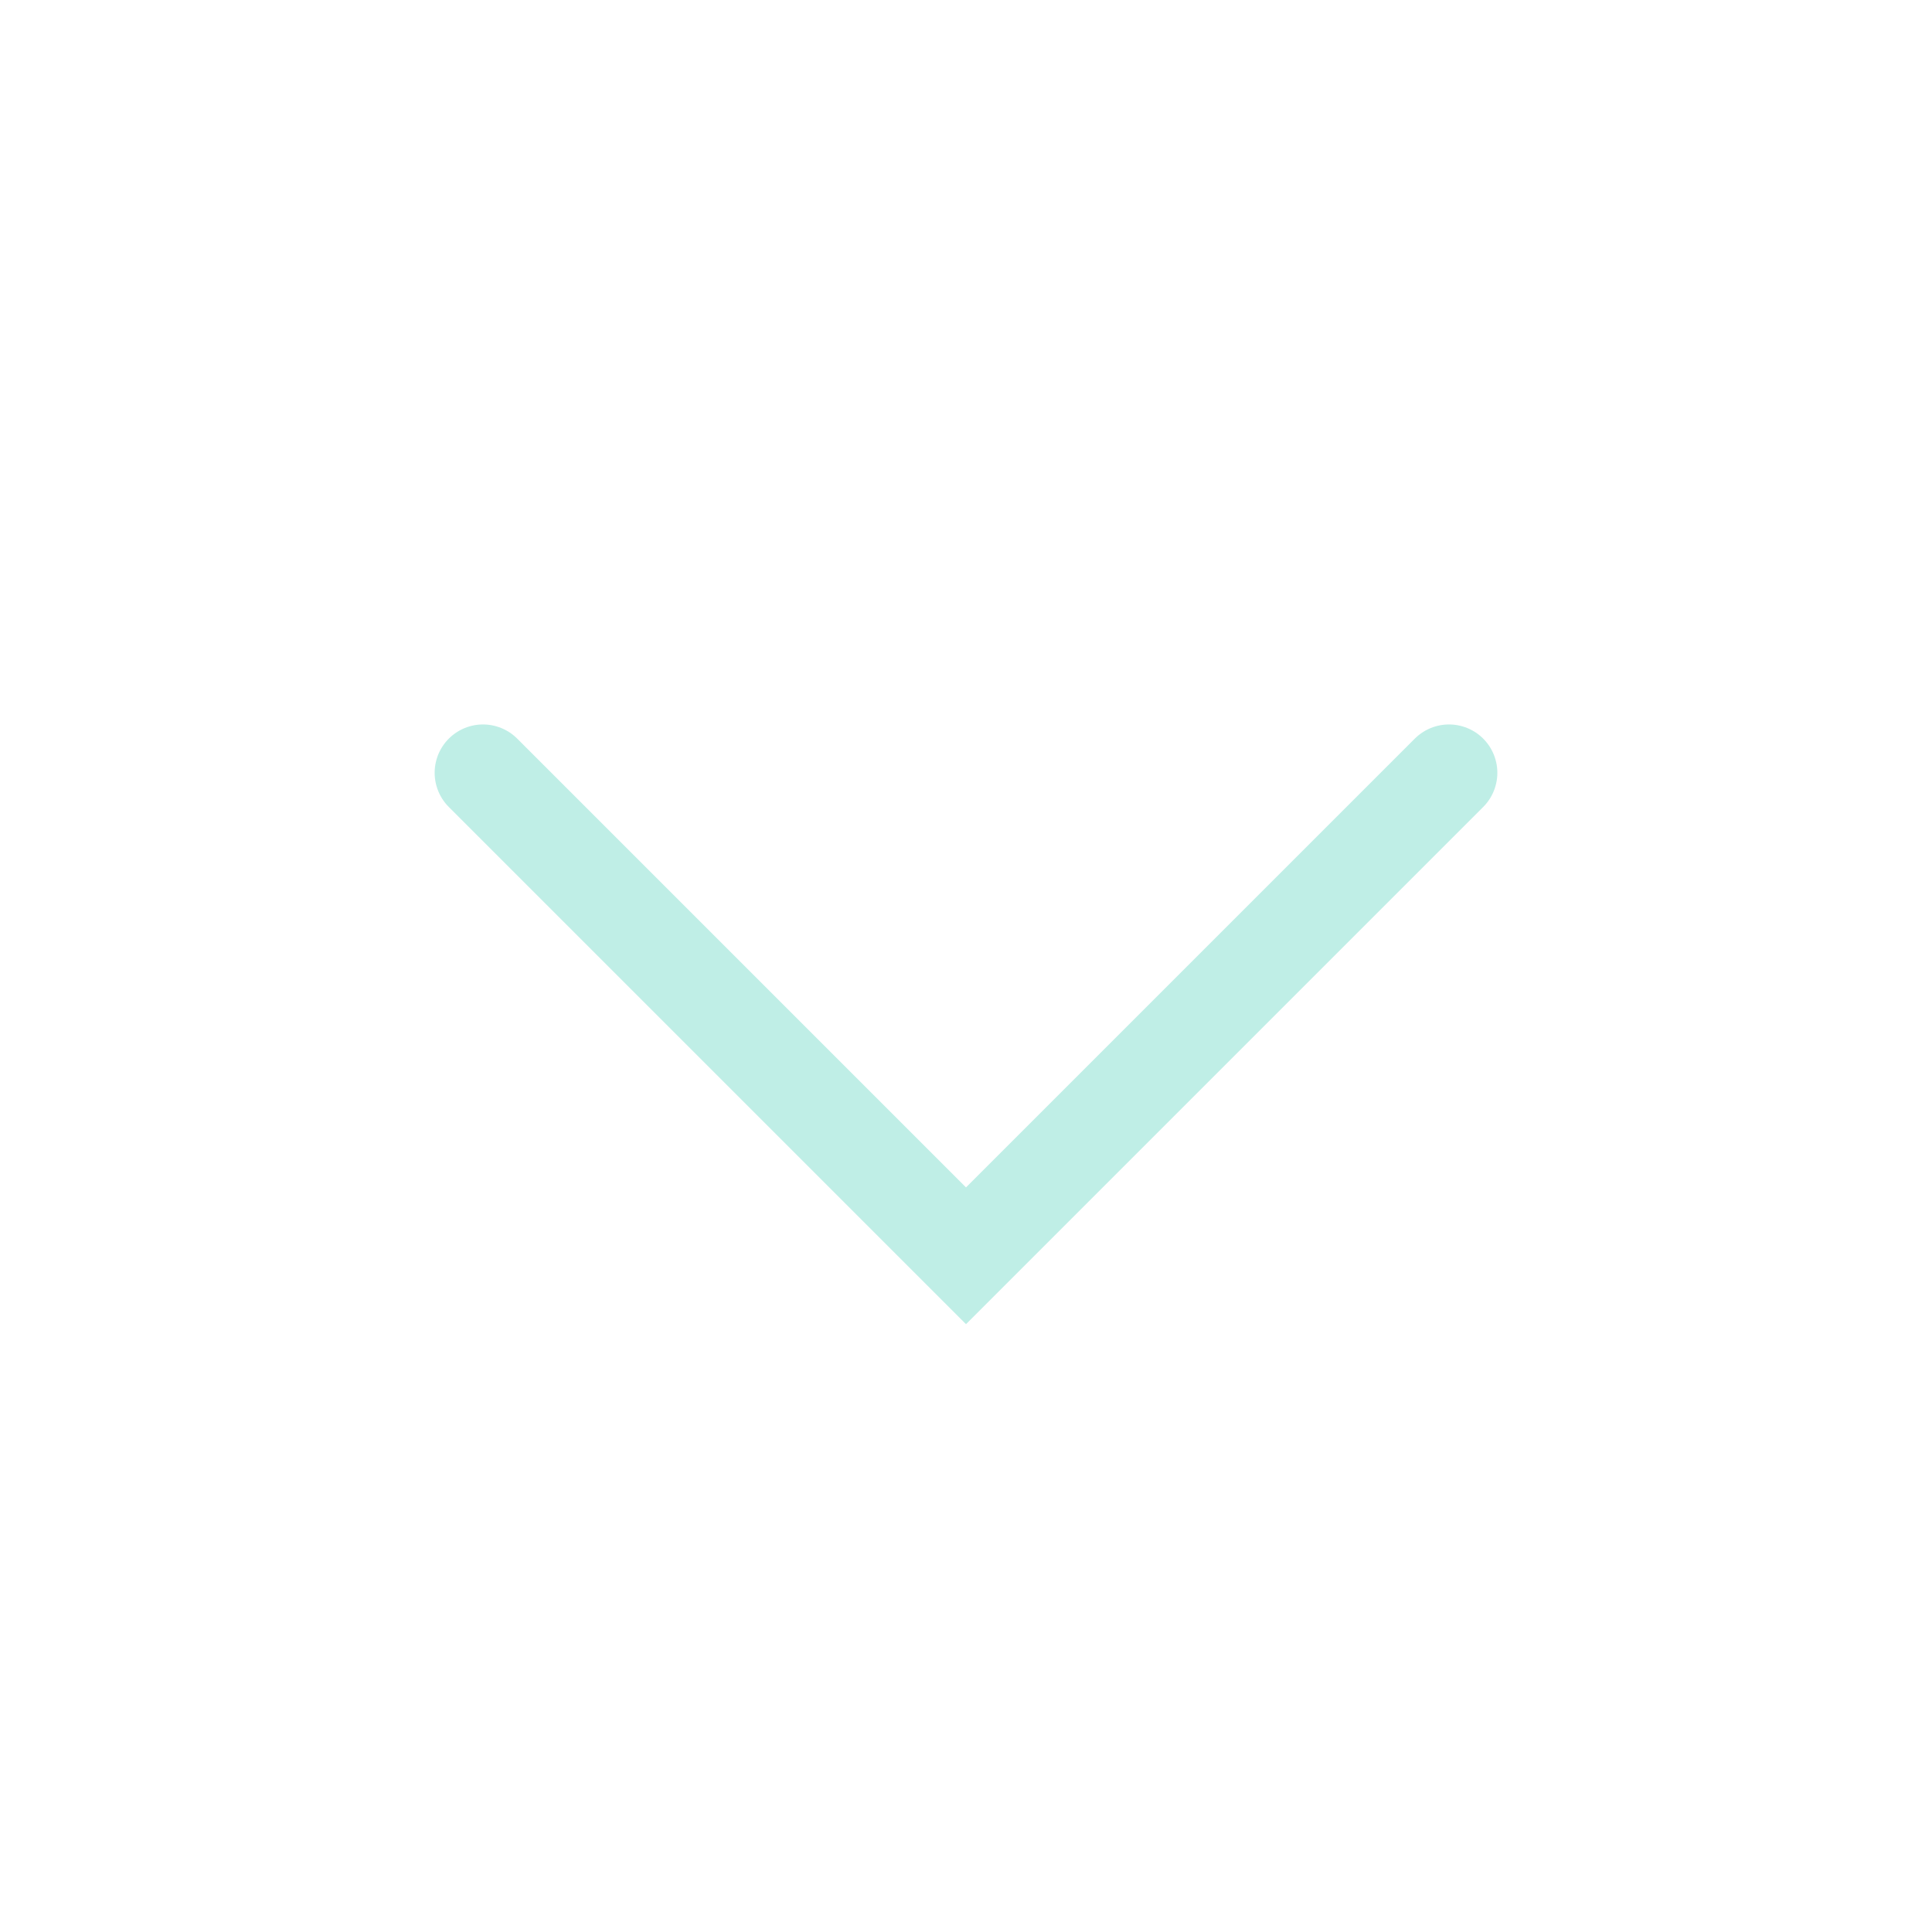
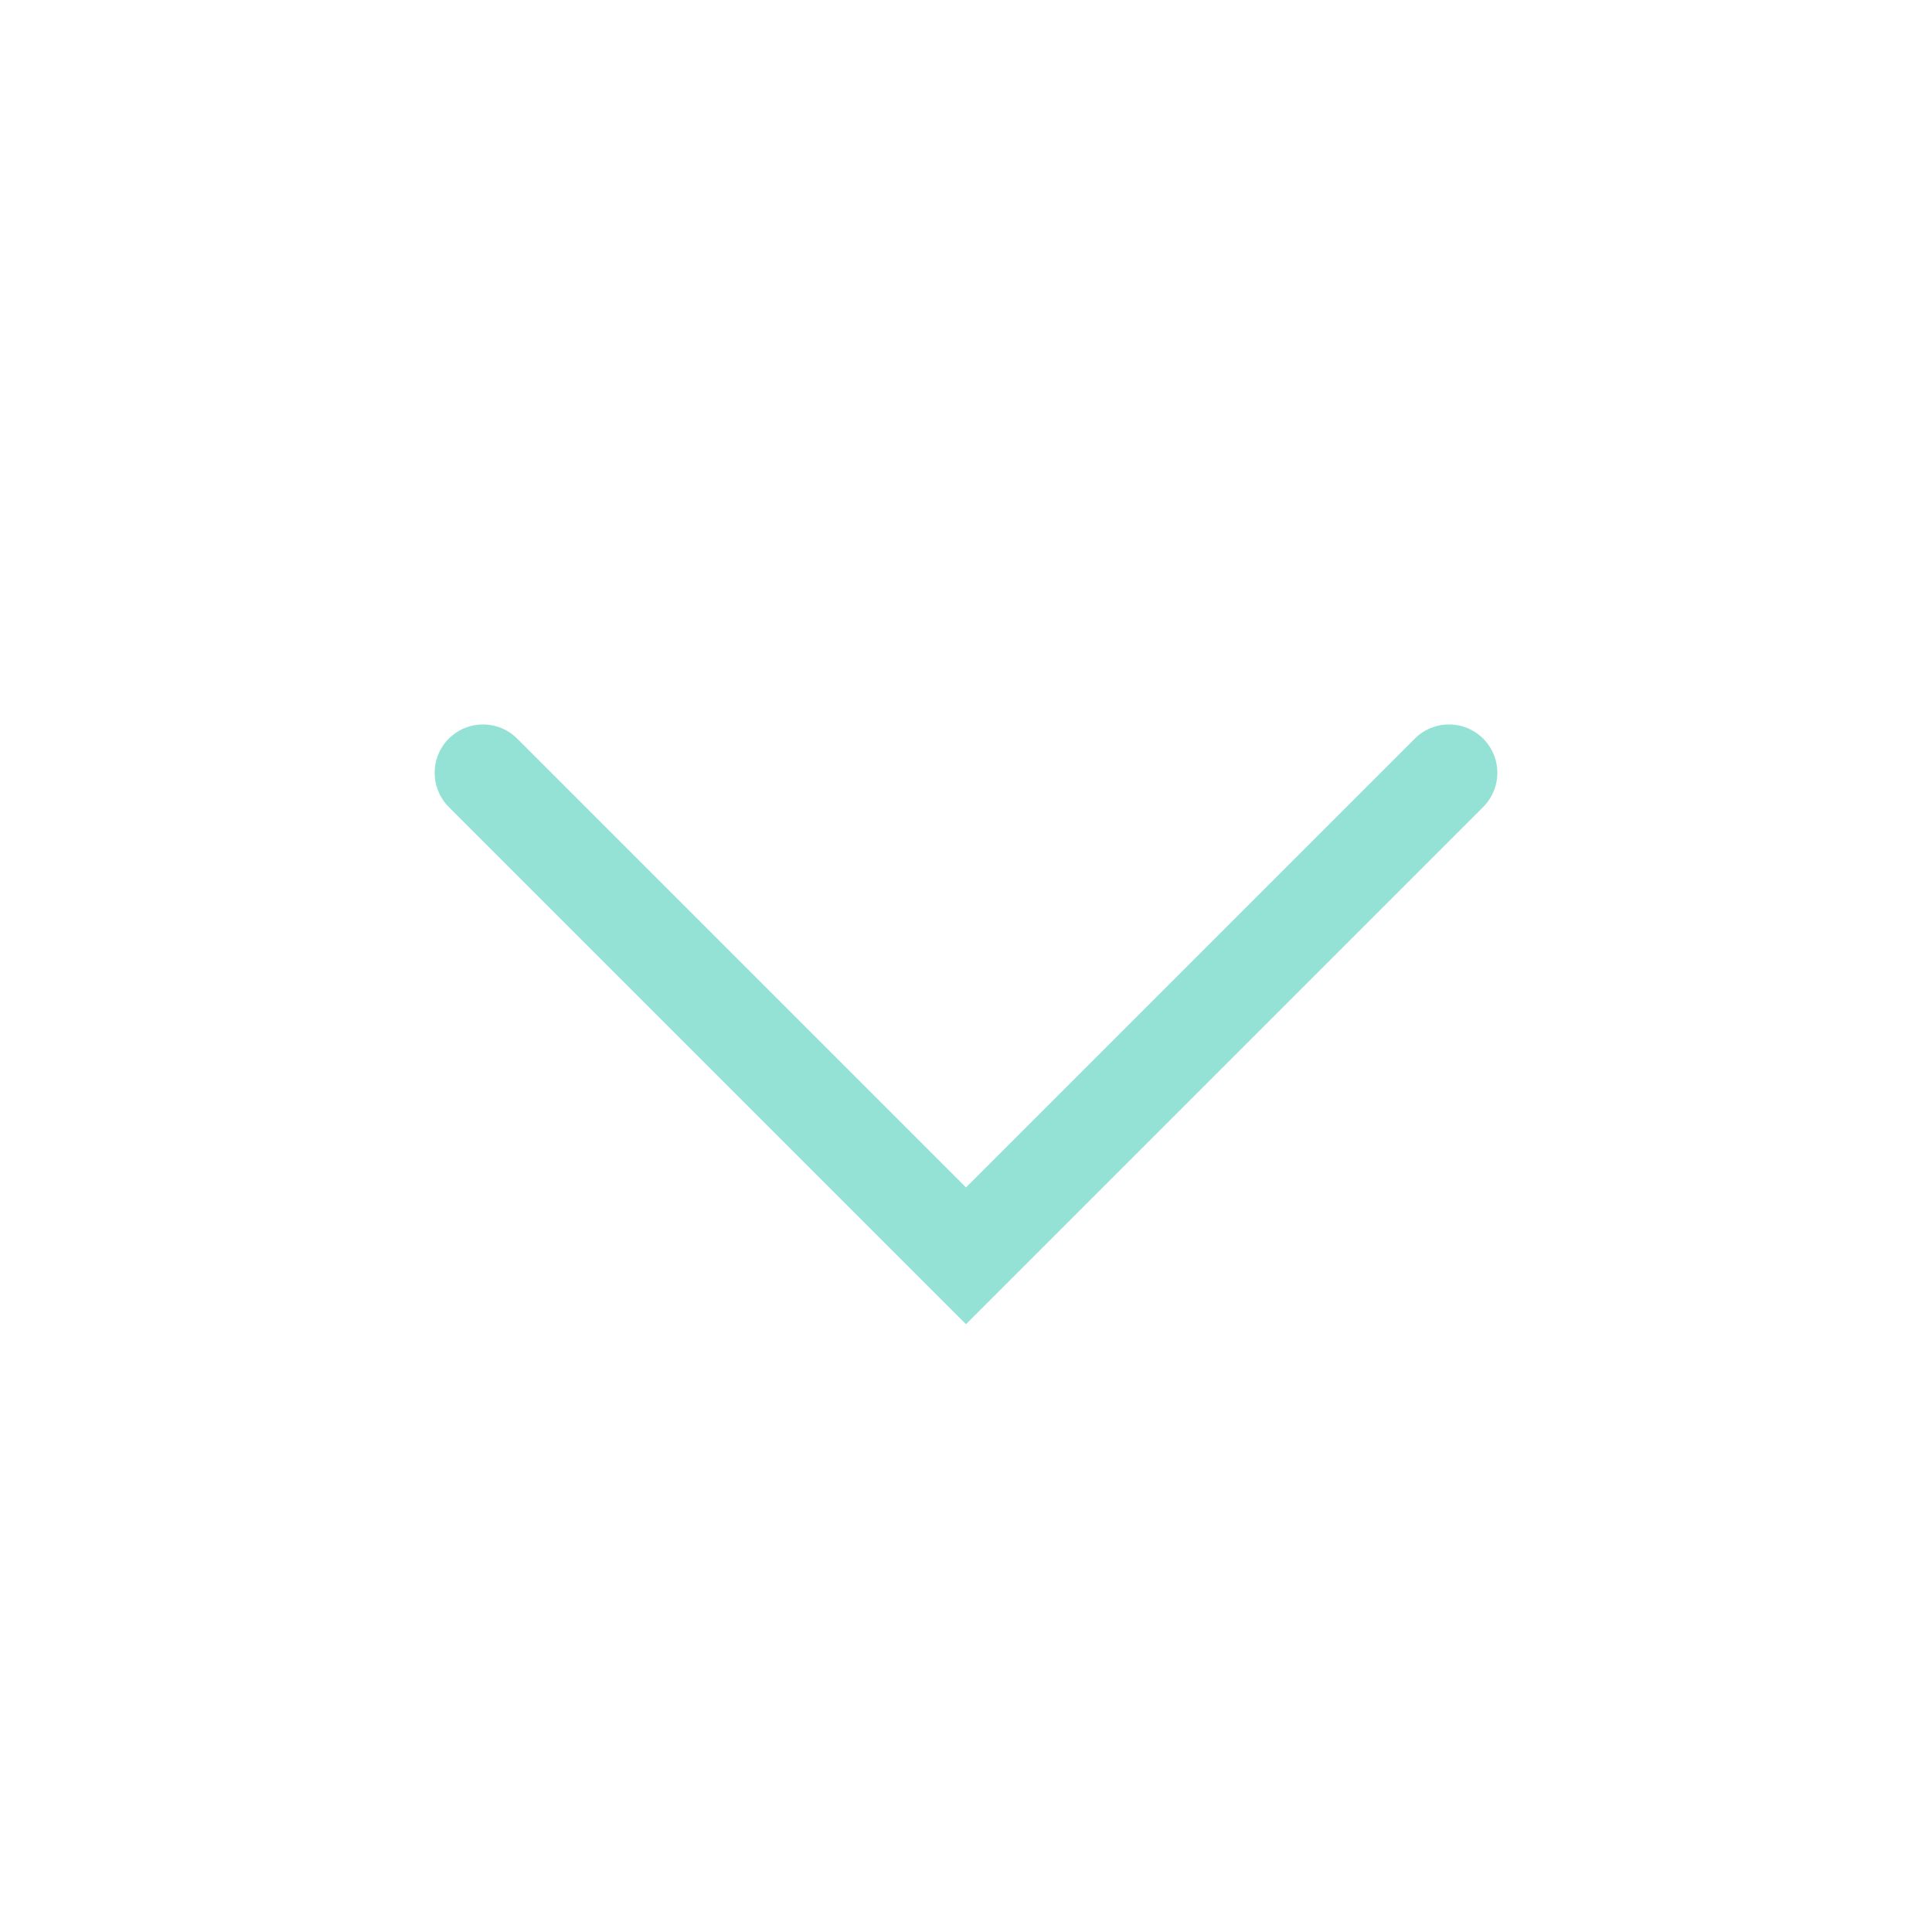
<svg xmlns="http://www.w3.org/2000/svg" viewBox="0 0 50 50" version="1.2" baseProfile="tiny">
  <defs>
</defs>
  <g fill="none" stroke="black" stroke-width="1" fill-rule="evenodd" stroke-linecap="square" stroke-linejoin="bevel">
-     <g fill="none" stroke="#94e2d5" stroke-opacity="0.6" stroke-width="1.001" stroke-linecap="square" stroke-linejoin="bevel" transform="matrix(2.5,0,0,2.5,2.5,2.5)" font-family="Noto Sans" font-size="10" font-weight="400" font-style="normal">
+     <g fill="none" stroke="#94e2d5" stroke-opacity="1" stroke-width="1.001" stroke-linecap="square" stroke-linejoin="bevel" transform="matrix(2.5,0,0,2.5,2.5,2.5)" font-family="Noto Sans" font-size="10" font-weight="400" font-style="normal">
</g>
-     <g fill="none" stroke="#94e2d5" stroke-opacity="0.6" stroke-width="1.001" stroke-linecap="round" stroke-linejoin="miter" stroke-miterlimit="2" transform="matrix(2.5,0,0,2.5,2.5,2.5)" font-family="Noto Sans" font-size="10" font-weight="400" font-style="normal">
+     <g fill="none" stroke="#94e2d5" stroke-opacity="1" stroke-width="1.001" stroke-linecap="round" stroke-linejoin="miter" stroke-miterlimit="2" transform="matrix(2.5,0,0,2.5,2.5,2.5)" font-family="Noto Sans" font-size="10" font-weight="400" font-style="normal">
      <polyline fill="none" vector-effect="none" points="4,7 9,12 14,7 " />
    </g>
-     <g fill="none" stroke="#94e2d5" stroke-opacity="0.6" stroke-width="1.001" stroke-linecap="square" stroke-linejoin="bevel" transform="matrix(2.5,0,0,2.5,2.5,2.5)" font-family="Noto Sans" font-size="10" font-weight="400" font-style="normal">
+     <g fill="none" stroke="#94e2d5" stroke-opacity="1" stroke-width="1.001" stroke-linecap="square" stroke-linejoin="bevel" transform="matrix(2.5,0,0,2.5,2.5,2.5)" font-family="Noto Sans" font-size="10" font-weight="400" font-style="normal">
</g>
    <g fill="none" stroke="#000000" stroke-opacity="1" stroke-width="1" stroke-linecap="square" stroke-linejoin="bevel" transform="matrix(1,0,0,1,0,0)" font-family="Noto Sans" font-size="10" font-weight="400" font-style="normal">
</g>
  </g>
</svg>
